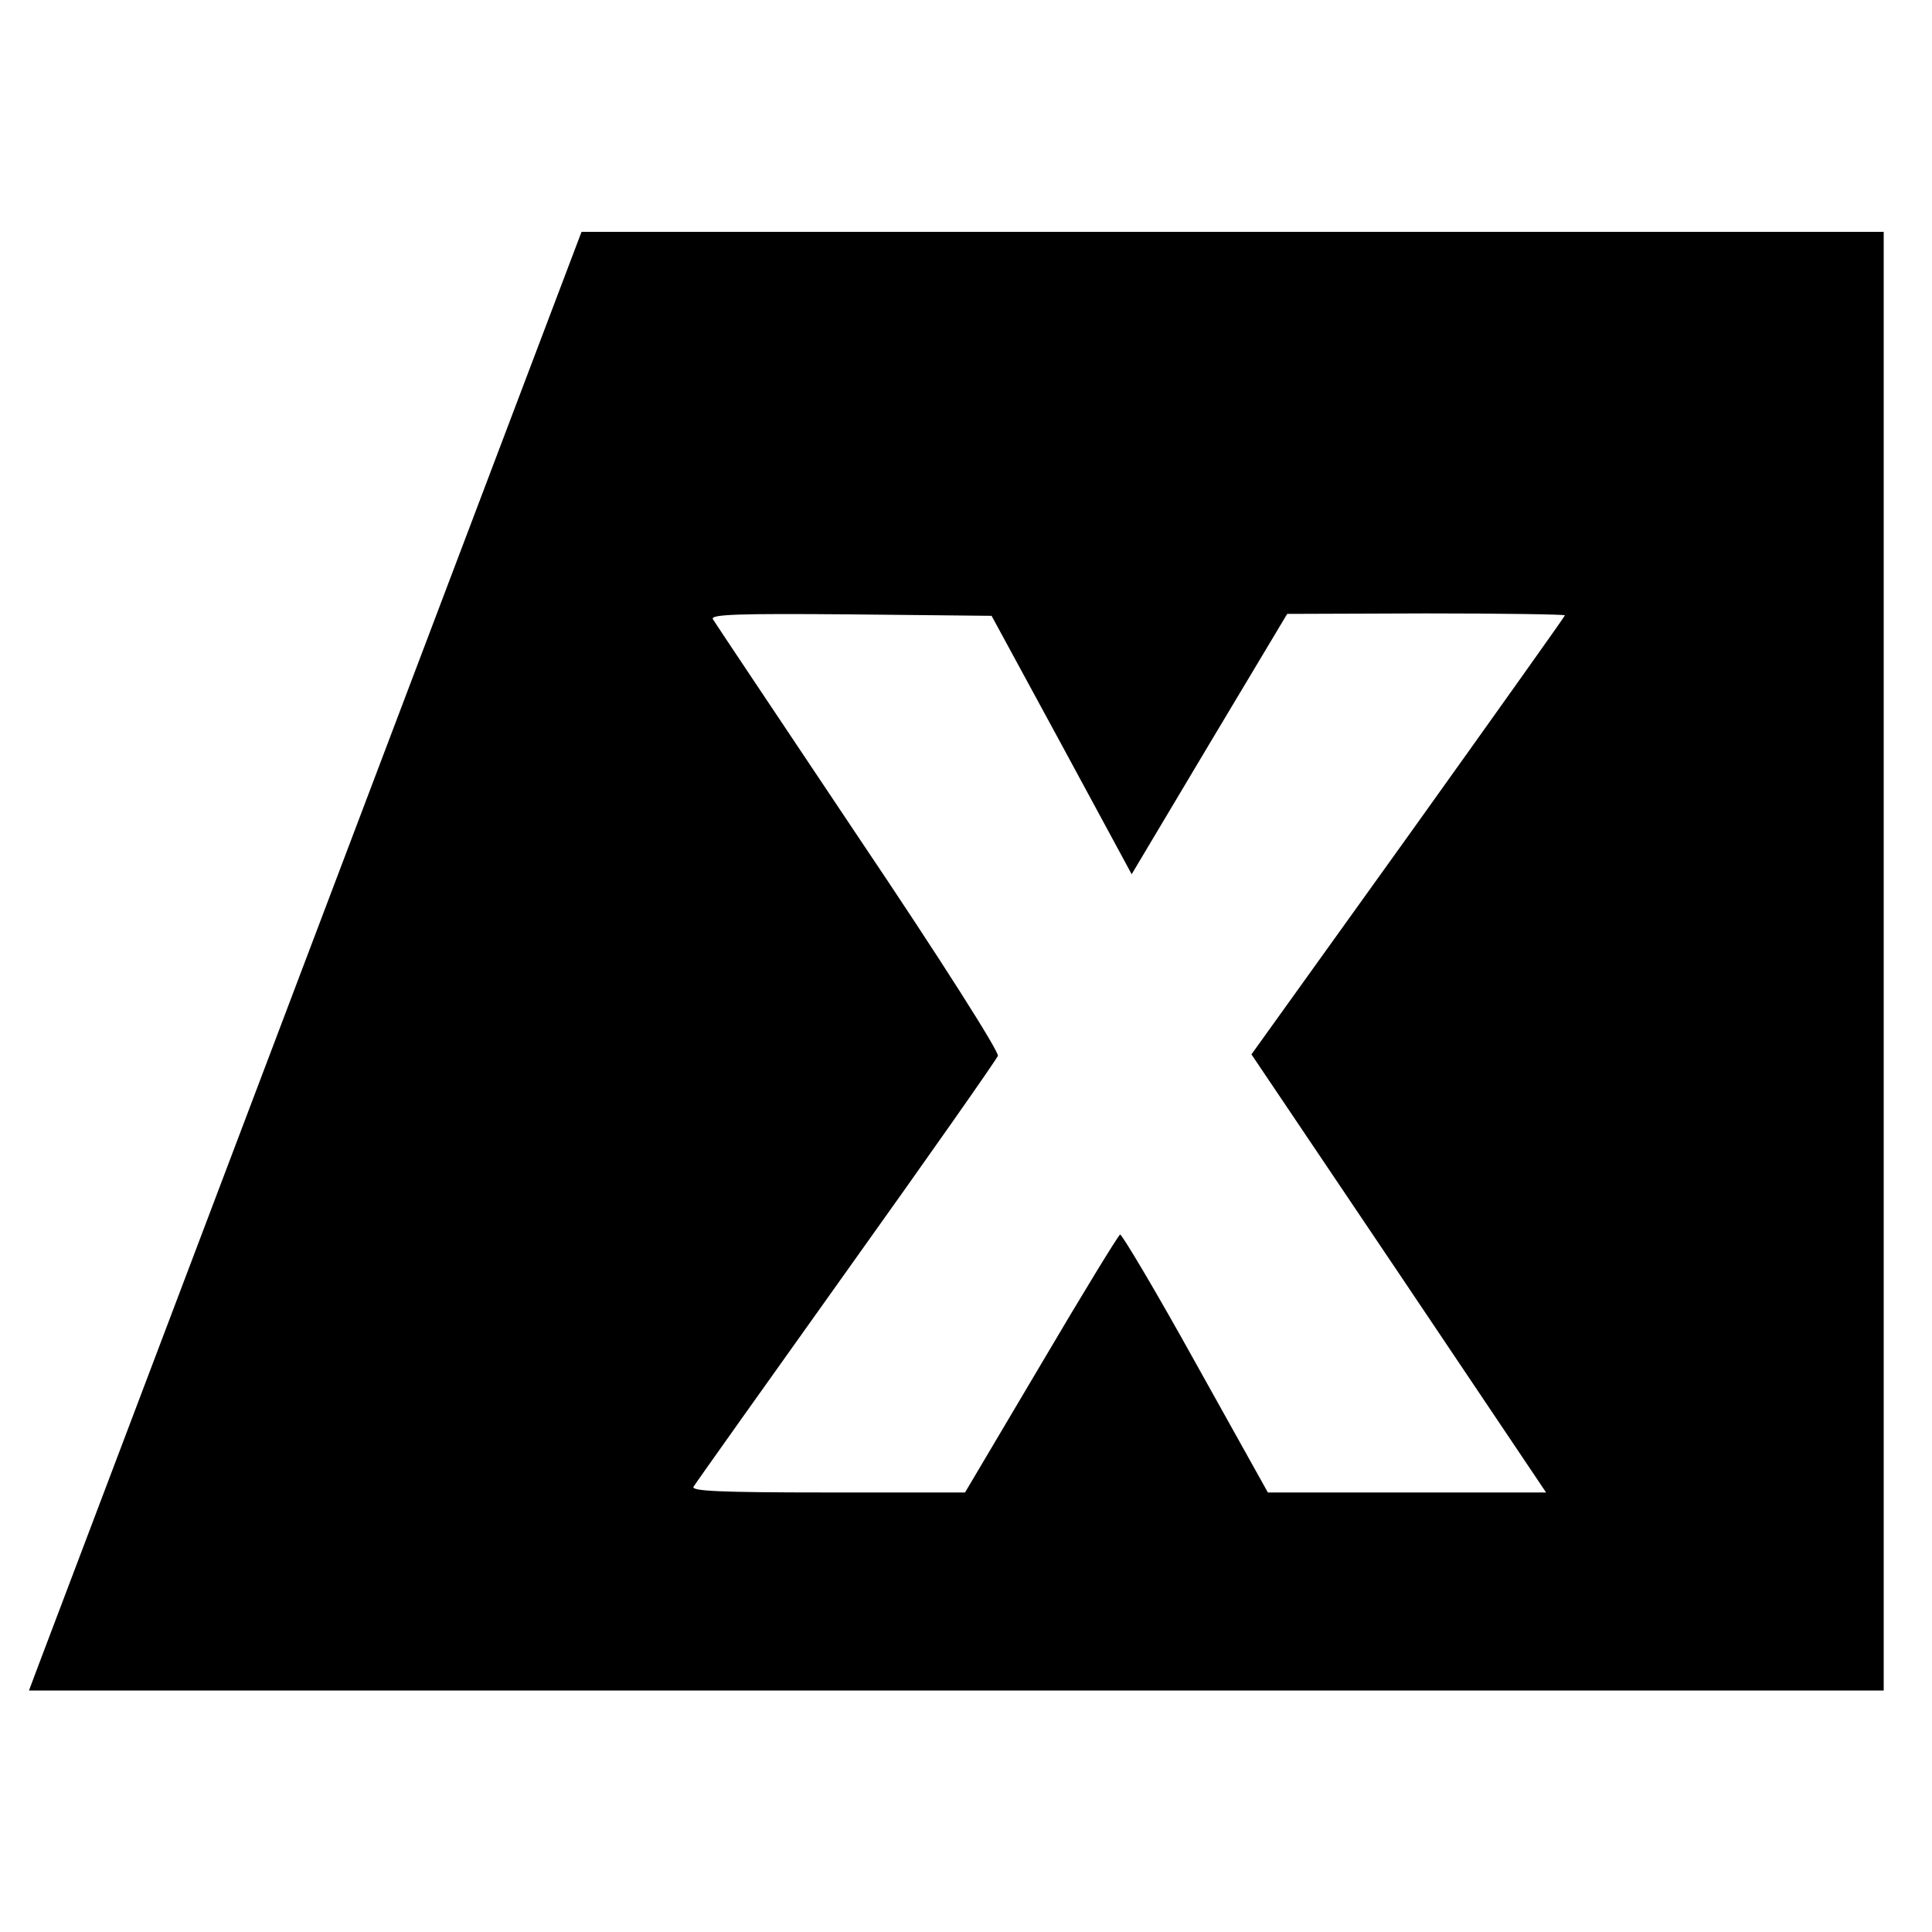
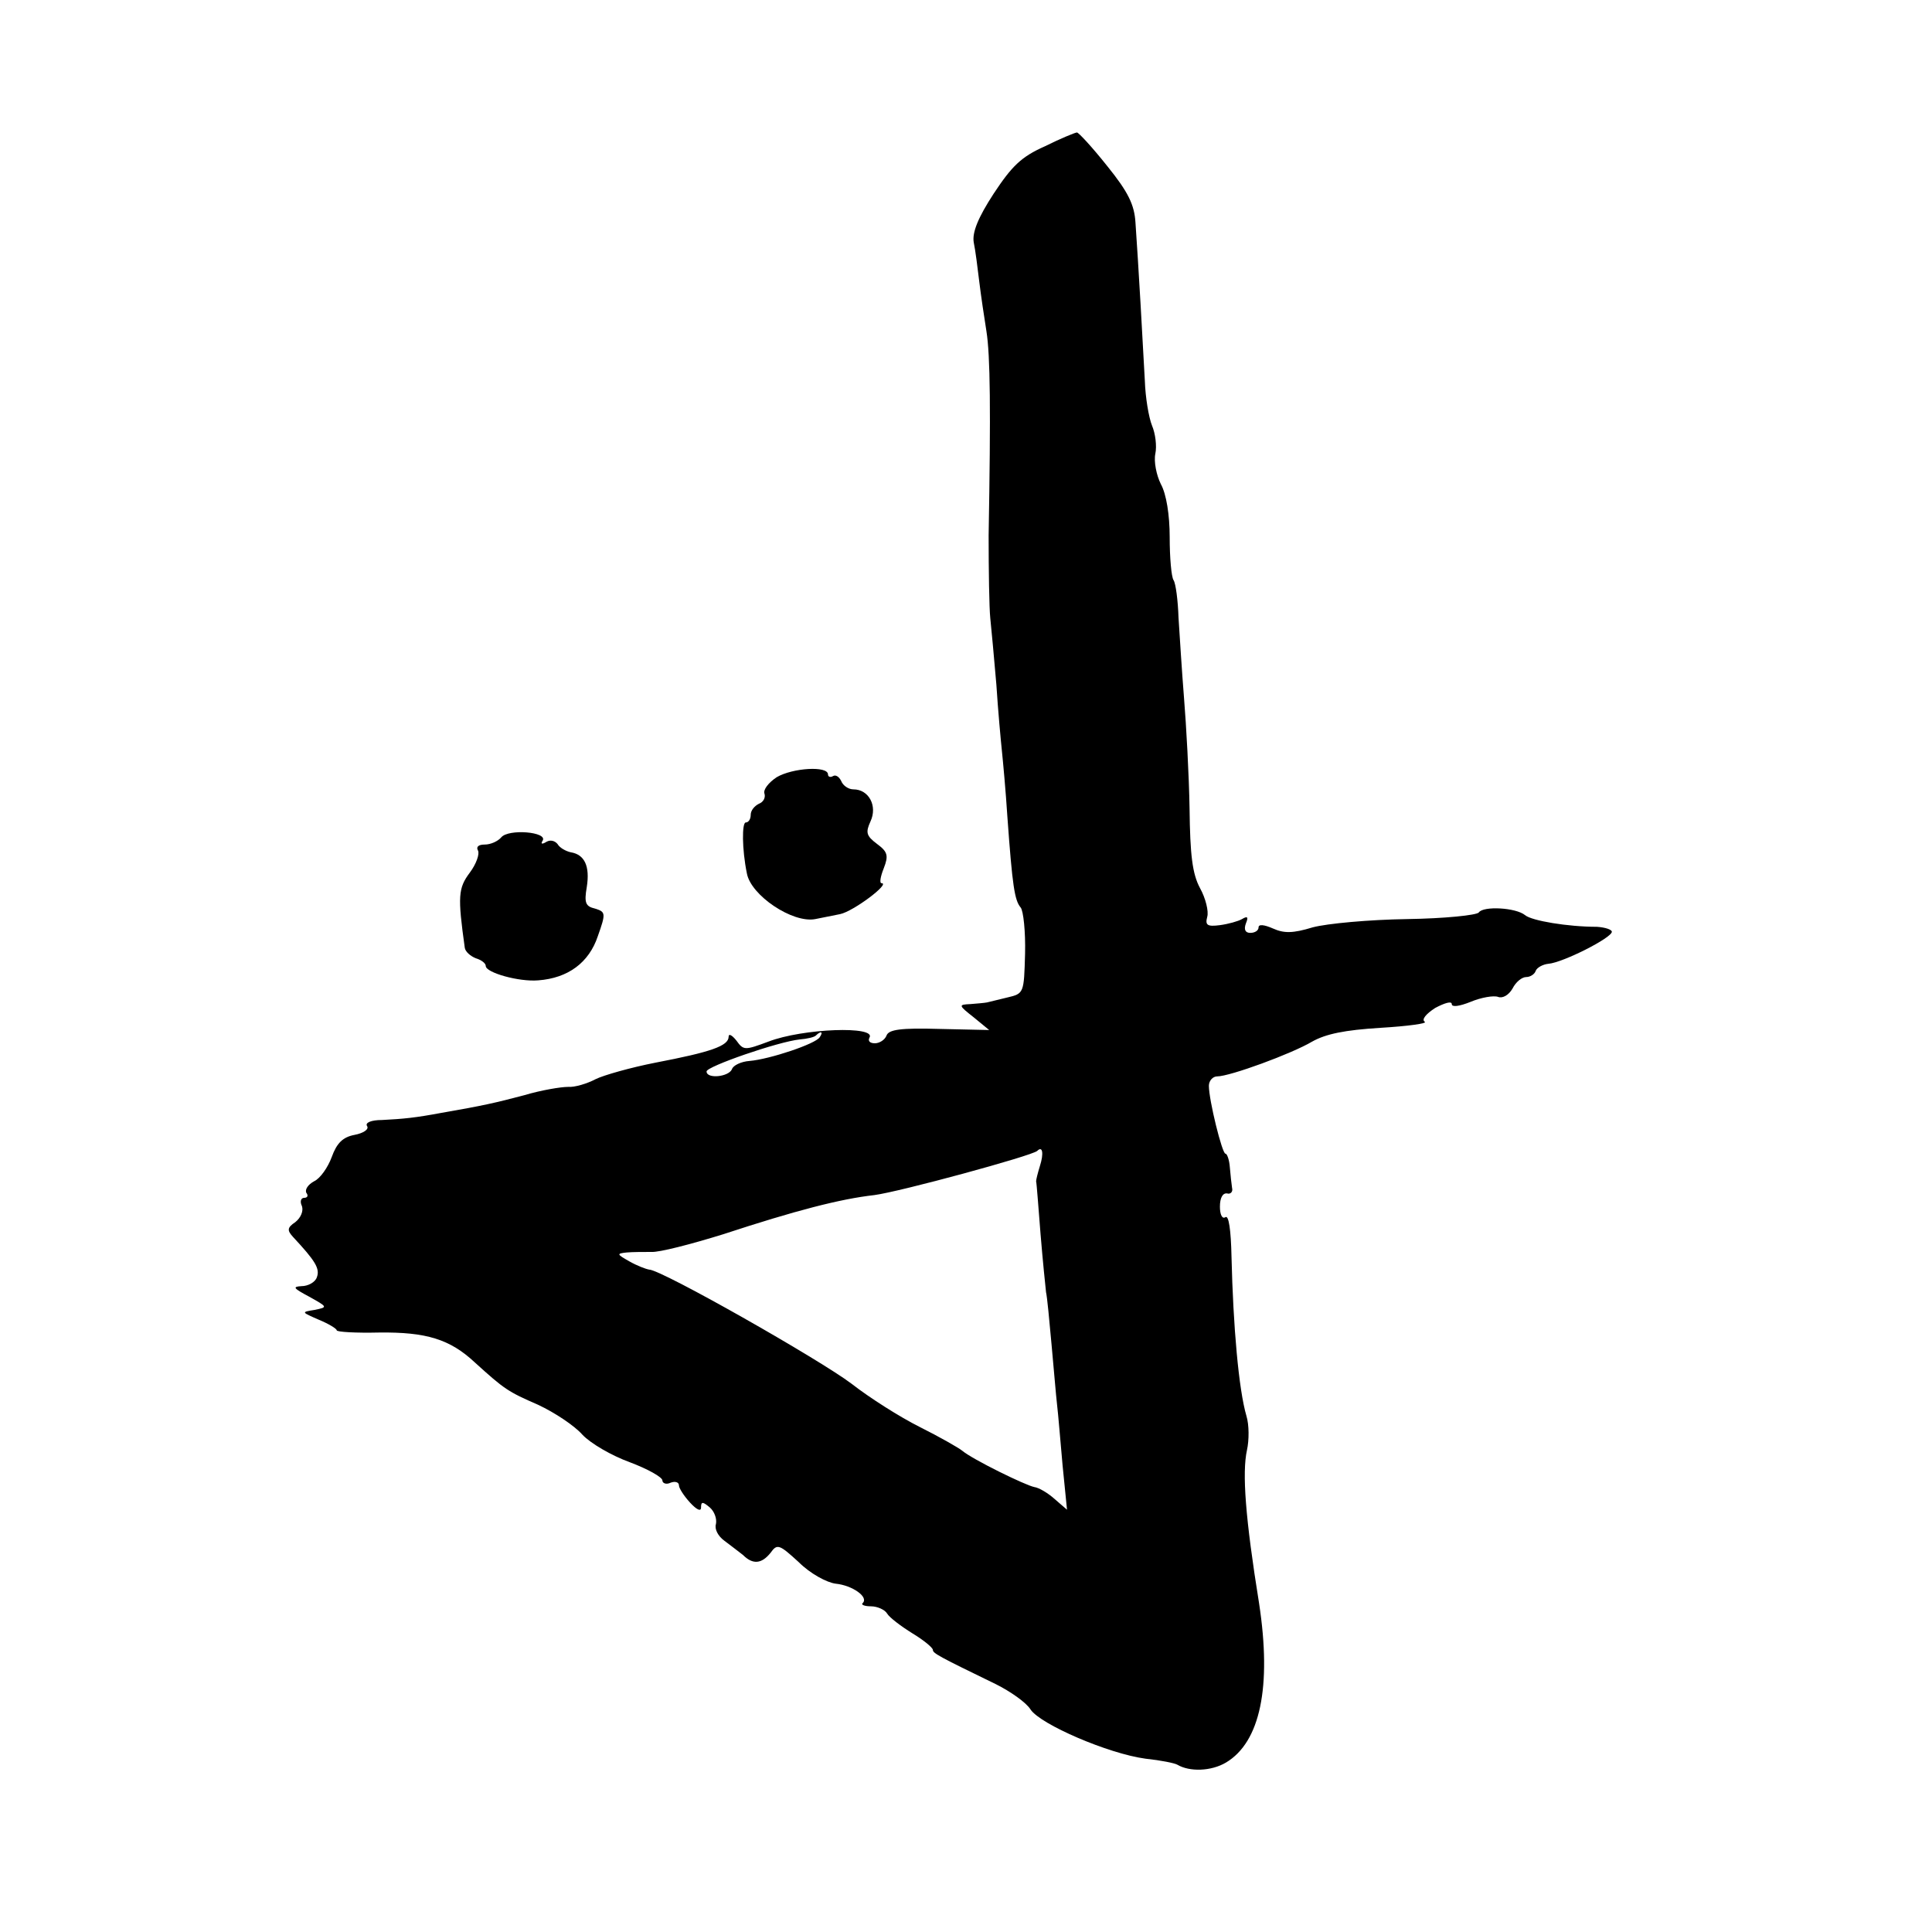
- <svg xmlns="http://www.w3.org/2000/svg" version="1.0" width="400pt" height="400pt" viewBox="0 0 400 400" preserveAspectRatio="xMidYMid meet">
-   <g transform="translate(0,400) scale(0.1,-0.1)" fill="#000000" stroke="none">
-     <path d="M650 2058 c-305 -805 -562 -1484 -572 -1510 l-18 -48 1920 0 1920 0 0 1510 0 1510 -1348 0 -1348 0 -554 -1462z m1548 400 l145 -268 161 270 161 269 288 1 c158 0 287 -2 287 -4 0 -2 -146 -207 -324 -456 l-325 -453 305 -453 305 -454 -288 0 -288 0 -150 269 c-82 148 -153 267 -156 265 -4 -2 -78 -123 -164 -269 l-157 -265 -285 0 c-225 0 -283 3 -277 12 4 7 147 208 316 445 170 238 311 439 314 447 3 8 -118 199 -289 453 -161 241 -297 444 -301 451 -6 10 51 12 285 10 l292 -3 145 -267z" />
+ <svg xmlns="http://www.w3.org/2000/svg" version="1.0" width="350pt" height="350pt" viewBox="0 0 350 350" preserveAspectRatio="xMidYMid meet">
+   <g transform="translate(0,350) scale(0.1,-0.1)" fill="#000000" stroke="none">
+     <path d="M1893 3235 c-43 -19 -60 -36 -93 -86 -28 -43 -39 -70 -36 -88 3 -14 7 -46 10 -71 3 -25 9 -65 13 -90 7 -44 8 -142 4 -370 0 -63 1 -131 3 -150 2 -19 7 -73 11 -120 3 -47 8 -101 10 -120 2 -19 7 -73 10 -120 9 -125 13 -151 24 -164 5 -6 9 -44 8 -84 -2 -71 -2 -72 -32 -79 -16 -4 -33 -8 -37 -9 -5 -1 -18 -2 -30 -3 -22 -1 -22 -2 6 -24 l28 -23 -90 2 c-70 2 -92 -1 -96 -12 -3 -8 -13 -14 -21 -14 -9 0 -13 4 -10 10 14 22 -121 17 -183 -7 -43 -16 -45 -16 -58 2 -8 10 -14 13 -14 7 0 -17 -33 -28 -132 -47 -46 -9 -95 -23 -109 -30 -15 -8 -38 -15 -50 -14 -13 0 -49 -6 -79 -15 -53 -14 -75 -19 -150 -32 -48 -9 -69 -11 -108 -13 -20 0 -31 -5 -27 -11 4 -6 -7 -13 -23 -16 -21 -4 -32 -15 -41 -40 -7 -19 -21 -39 -32 -44 -11 -6 -17 -15 -14 -21 4 -5 2 -9 -4 -9 -6 0 -8 -7 -4 -15 3 -9 -2 -21 -12 -29 -15 -10 -15 -15 -4 -27 40 -43 49 -57 43 -73 -3 -9 -16 -16 -28 -16 -17 -1 -14 -4 14 -19 34 -19 34 -19 10 -24 -25 -4 -24 -4 8 -18 17 -7 32 -16 32 -19 0 -3 35 -5 77 -4 85 1 128 -12 173 -54 54 -49 60 -53 115 -77 30 -14 66 -38 80 -54 15 -16 53 -38 86 -50 32 -12 59 -27 59 -33 0 -5 7 -8 15 -4 8 3 15 1 15 -5 0 -5 9 -19 20 -31 12 -13 20 -17 20 -9 0 11 3 11 16 0 8 -7 13 -20 11 -30 -3 -9 4 -22 15 -30 11 -8 26 -20 34 -26 18 -18 34 -16 50 4 12 17 16 15 51 -17 21 -21 51 -37 67 -39 30 -3 60 -24 49 -35 -4 -3 3 -6 15 -6 11 0 25 -6 29 -13 4 -7 25 -23 46 -36 20 -12 37 -26 37 -30 0 -6 11 -12 114 -62 26 -13 55 -33 63 -46 18 -27 141 -80 208 -89 28 -3 53 -8 58 -11 22 -13 61 -12 88 4 62 37 83 137 60 288 -25 155 -31 237 -22 278 4 18 4 46 -1 62 -14 48 -24 162 -27 288 -1 49 -5 76 -11 72 -6 -4 -10 5 -10 19 0 16 5 25 13 24 6 -2 11 3 9 10 -1 7 -3 24 -4 37 -1 14 -5 25 -8 25 -6 0 -30 97 -30 123 0 9 7 17 15 17 23 0 135 41 172 63 25 14 59 21 124 25 50 3 86 8 80 11 -6 4 2 14 19 25 17 9 30 13 30 7 0 -6 14 -4 34 4 19 8 42 12 50 9 8 -3 19 3 26 15 6 12 17 21 25 21 7 0 15 5 17 11 2 6 13 12 23 13 26 2 115 47 115 58 0 4 -12 8 -27 9 -53 0 -118 11 -130 21 -17 14 -76 17 -84 5 -4 -5 -62 -11 -130 -12 -68 -1 -145 -8 -171 -15 -36 -11 -52 -11 -72 -2 -16 7 -26 8 -26 2 0 -6 -7 -10 -15 -10 -9 0 -12 6 -8 17 5 12 3 14 -7 8 -7 -4 -25 -9 -40 -11 -23 -3 -27 0 -23 15 3 10 -3 34 -13 52 -14 26 -18 60 -19 144 -1 61 -6 151 -10 200 -4 50 -8 115 -10 146 -1 31 -5 62 -9 68 -4 6 -7 41 -7 78 0 40 -6 78 -16 96 -8 16 -13 41 -10 55 3 14 0 37 -6 51 -6 15 -12 51 -13 81 -3 58 -12 217 -17 287 -2 32 -13 55 -51 102 -27 34 -52 61 -55 61 -3 0 -30 -11 -58 -25z m-408 -1614 c-7 -12 -91 -40 -127 -43 -15 -1 -30 -8 -32 -15 -6 -14 -46 -18 -46 -4 0 9 130 54 169 58 13 1 26 4 29 7 9 9 14 7 7 -3z m399 -233 c-4 -13 -7 -25 -7 -28 1 -3 4 -45 8 -95 4 -49 9 -97 10 -106 2 -8 6 -51 10 -95 4 -43 8 -92 10 -109 2 -16 6 -66 10 -110 l8 -80 -22 19 c-12 11 -29 21 -37 22 -16 3 -112 50 -131 66 -6 5 -41 25 -77 43 -36 18 -91 53 -123 78 -58 44 -345 207 -367 207 -6 1 -22 7 -36 15 -23 13 -23 14 -5 16 11 1 31 1 45 1 14 -1 72 14 130 32 131 43 212 64 274 71 46 6 285 71 295 80 10 10 12 -5 5 -27z" />
+     <path d="M1407 2092 c-15 -10 -25 -23 -22 -30 2 -7 -2 -15 -10 -18 -8 -4 -15 -12 -15 -20 0 -8 -4 -14 -9 -14 -7 0 -7 -48 2 -92 7 -40 83 -91 124 -83 10 2 30 6 45 9 24 5 92 56 75 56 -4 0 -2 12 4 27 9 23 7 30 -12 44 -20 15 -21 21 -12 41 13 28 -3 58 -31 58 -9 0 -19 7 -22 15 -4 8 -10 12 -15 9 -5 -3 -9 -1 -9 3 0 16 -64 12 -93 -5z" />
+     <path d="M908 1983 c-6 -7 -19 -13 -30 -13 -11 0 -16 -4 -12 -11 3 -6 -3 -24 -15 -40 -21 -28 -22 -43 -9 -136 1 -7 10 -15 20 -19 10 -3 18 -9 18 -14 0 -12 60 -29 95 -26 54 4 92 32 108 80 15 42 14 44 -5 50 -17 4 -20 10 -15 39 6 38 -4 59 -29 63 -9 2 -20 8 -24 15 -5 6 -13 8 -20 4 -8 -5 -11 -4 -7 2 10 16 -62 22 -75 6z" />
  </g>
</svg>
